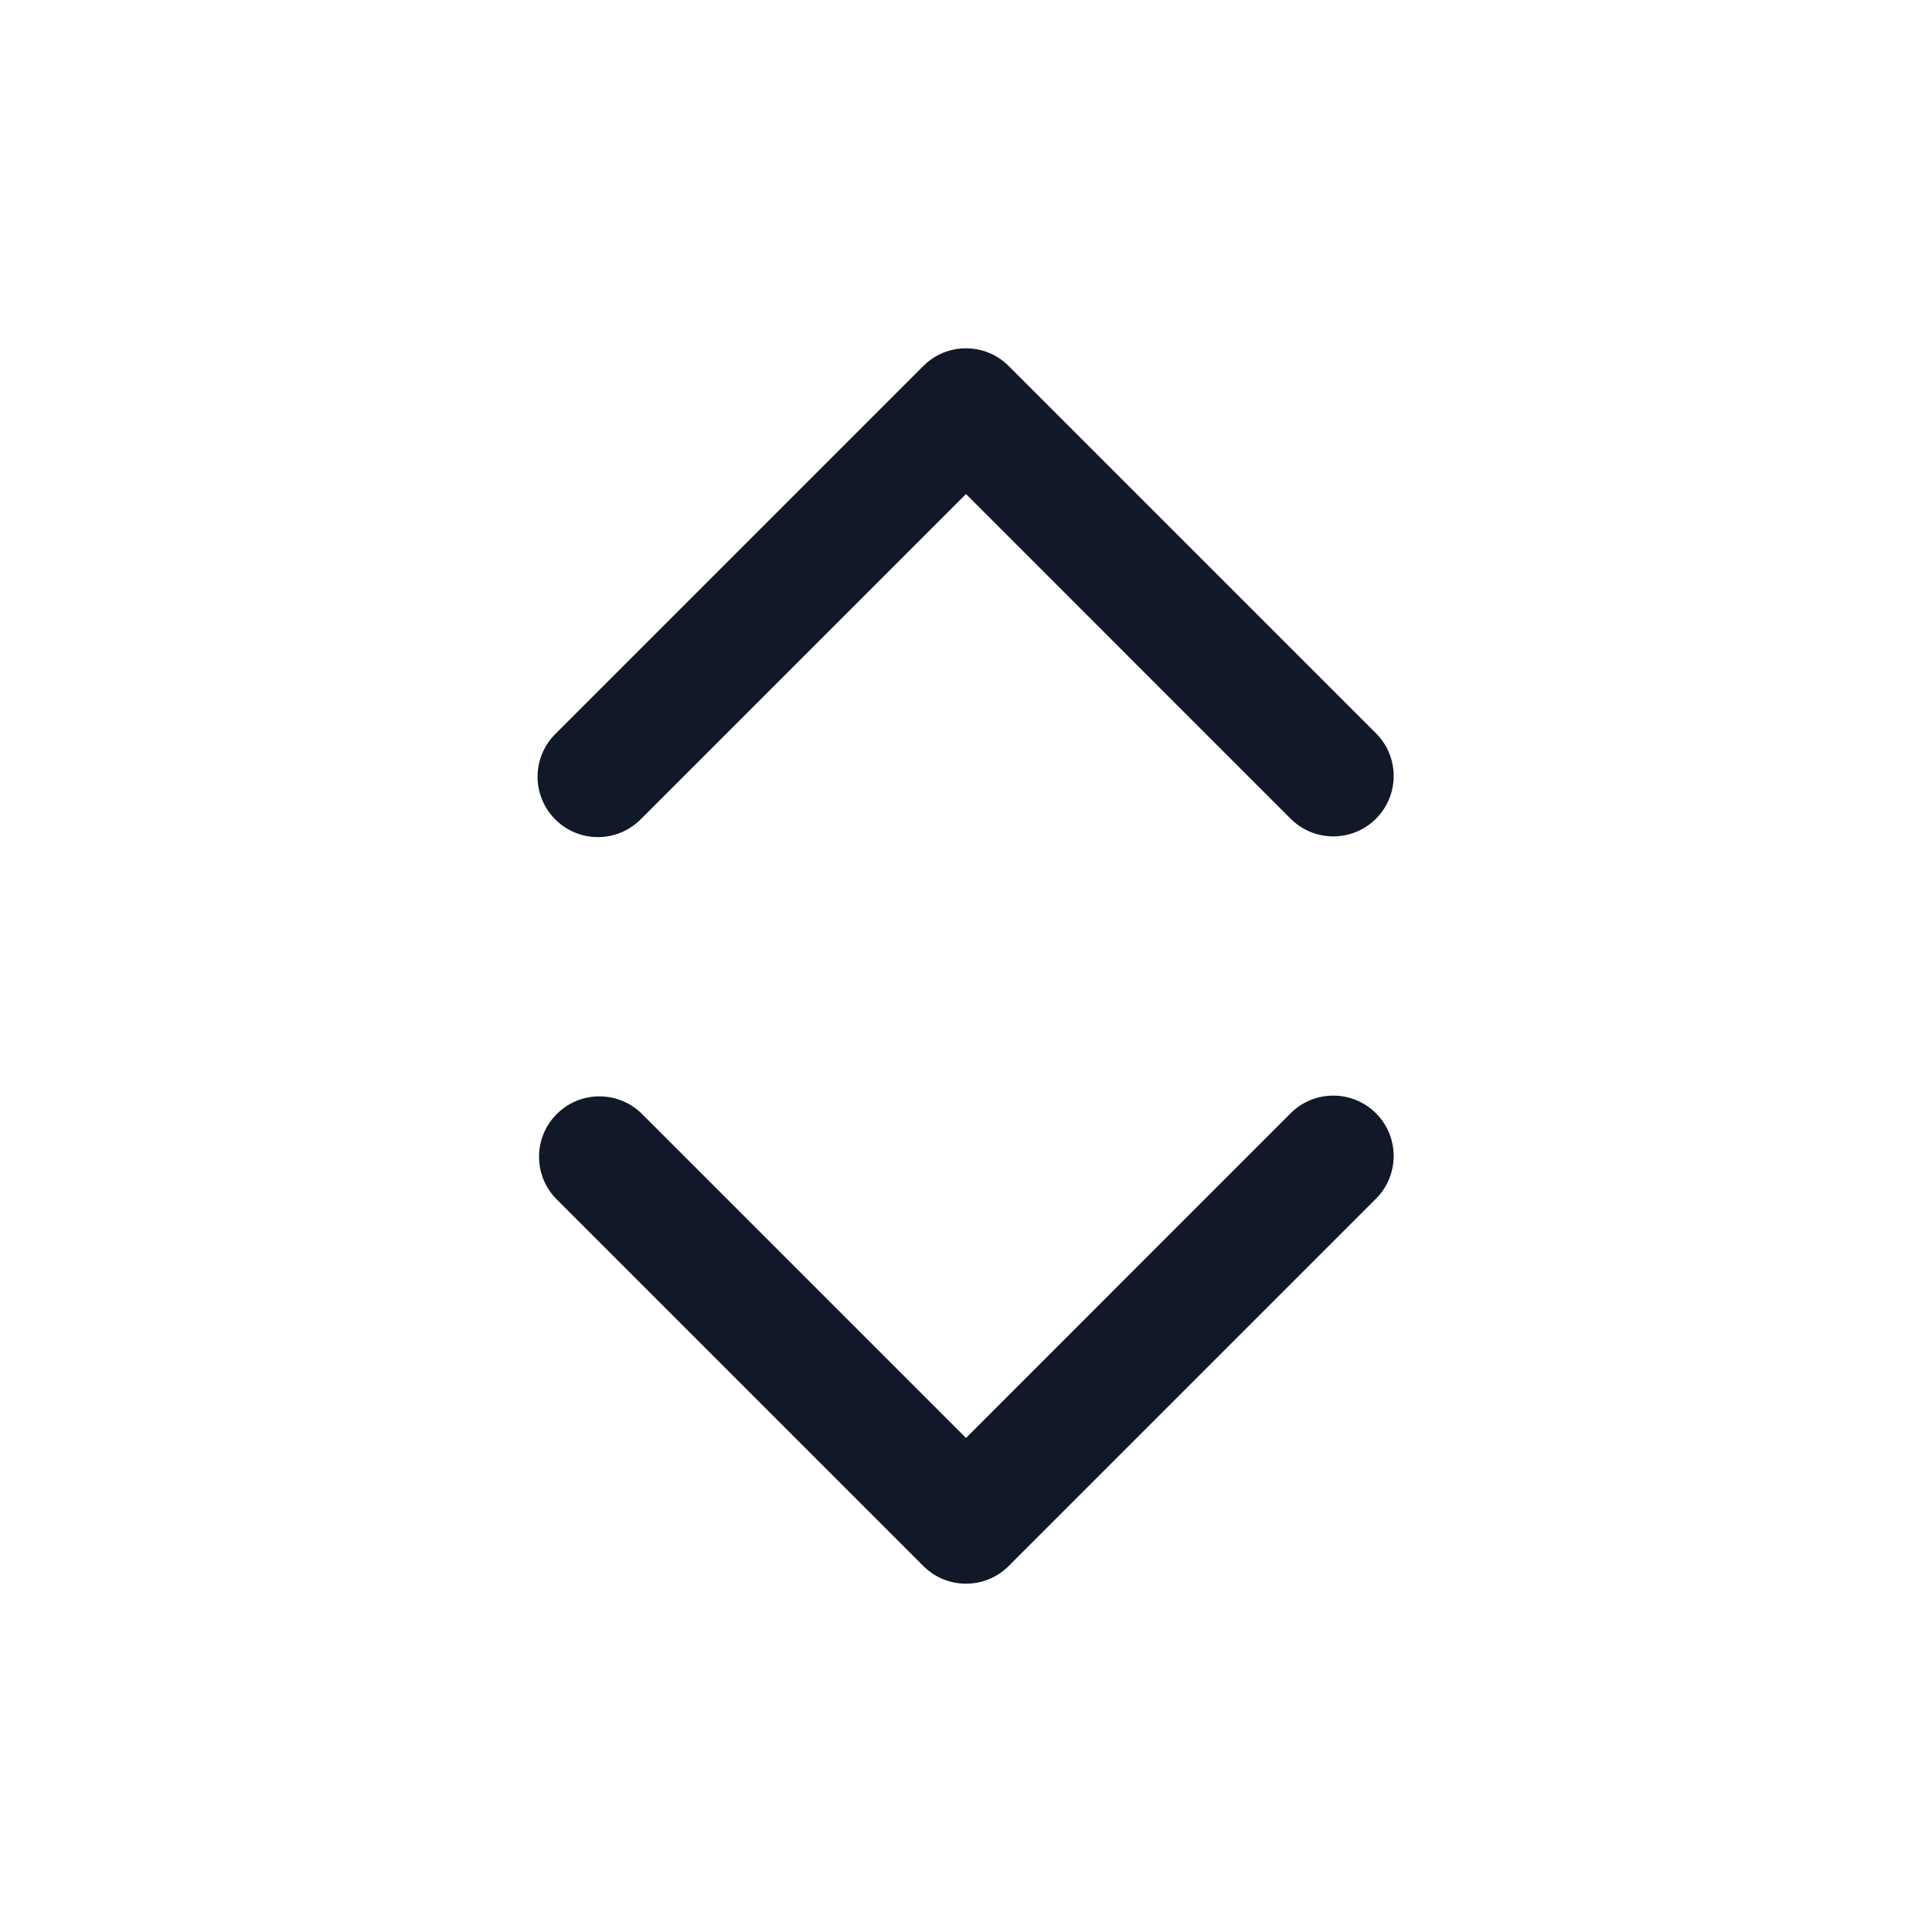
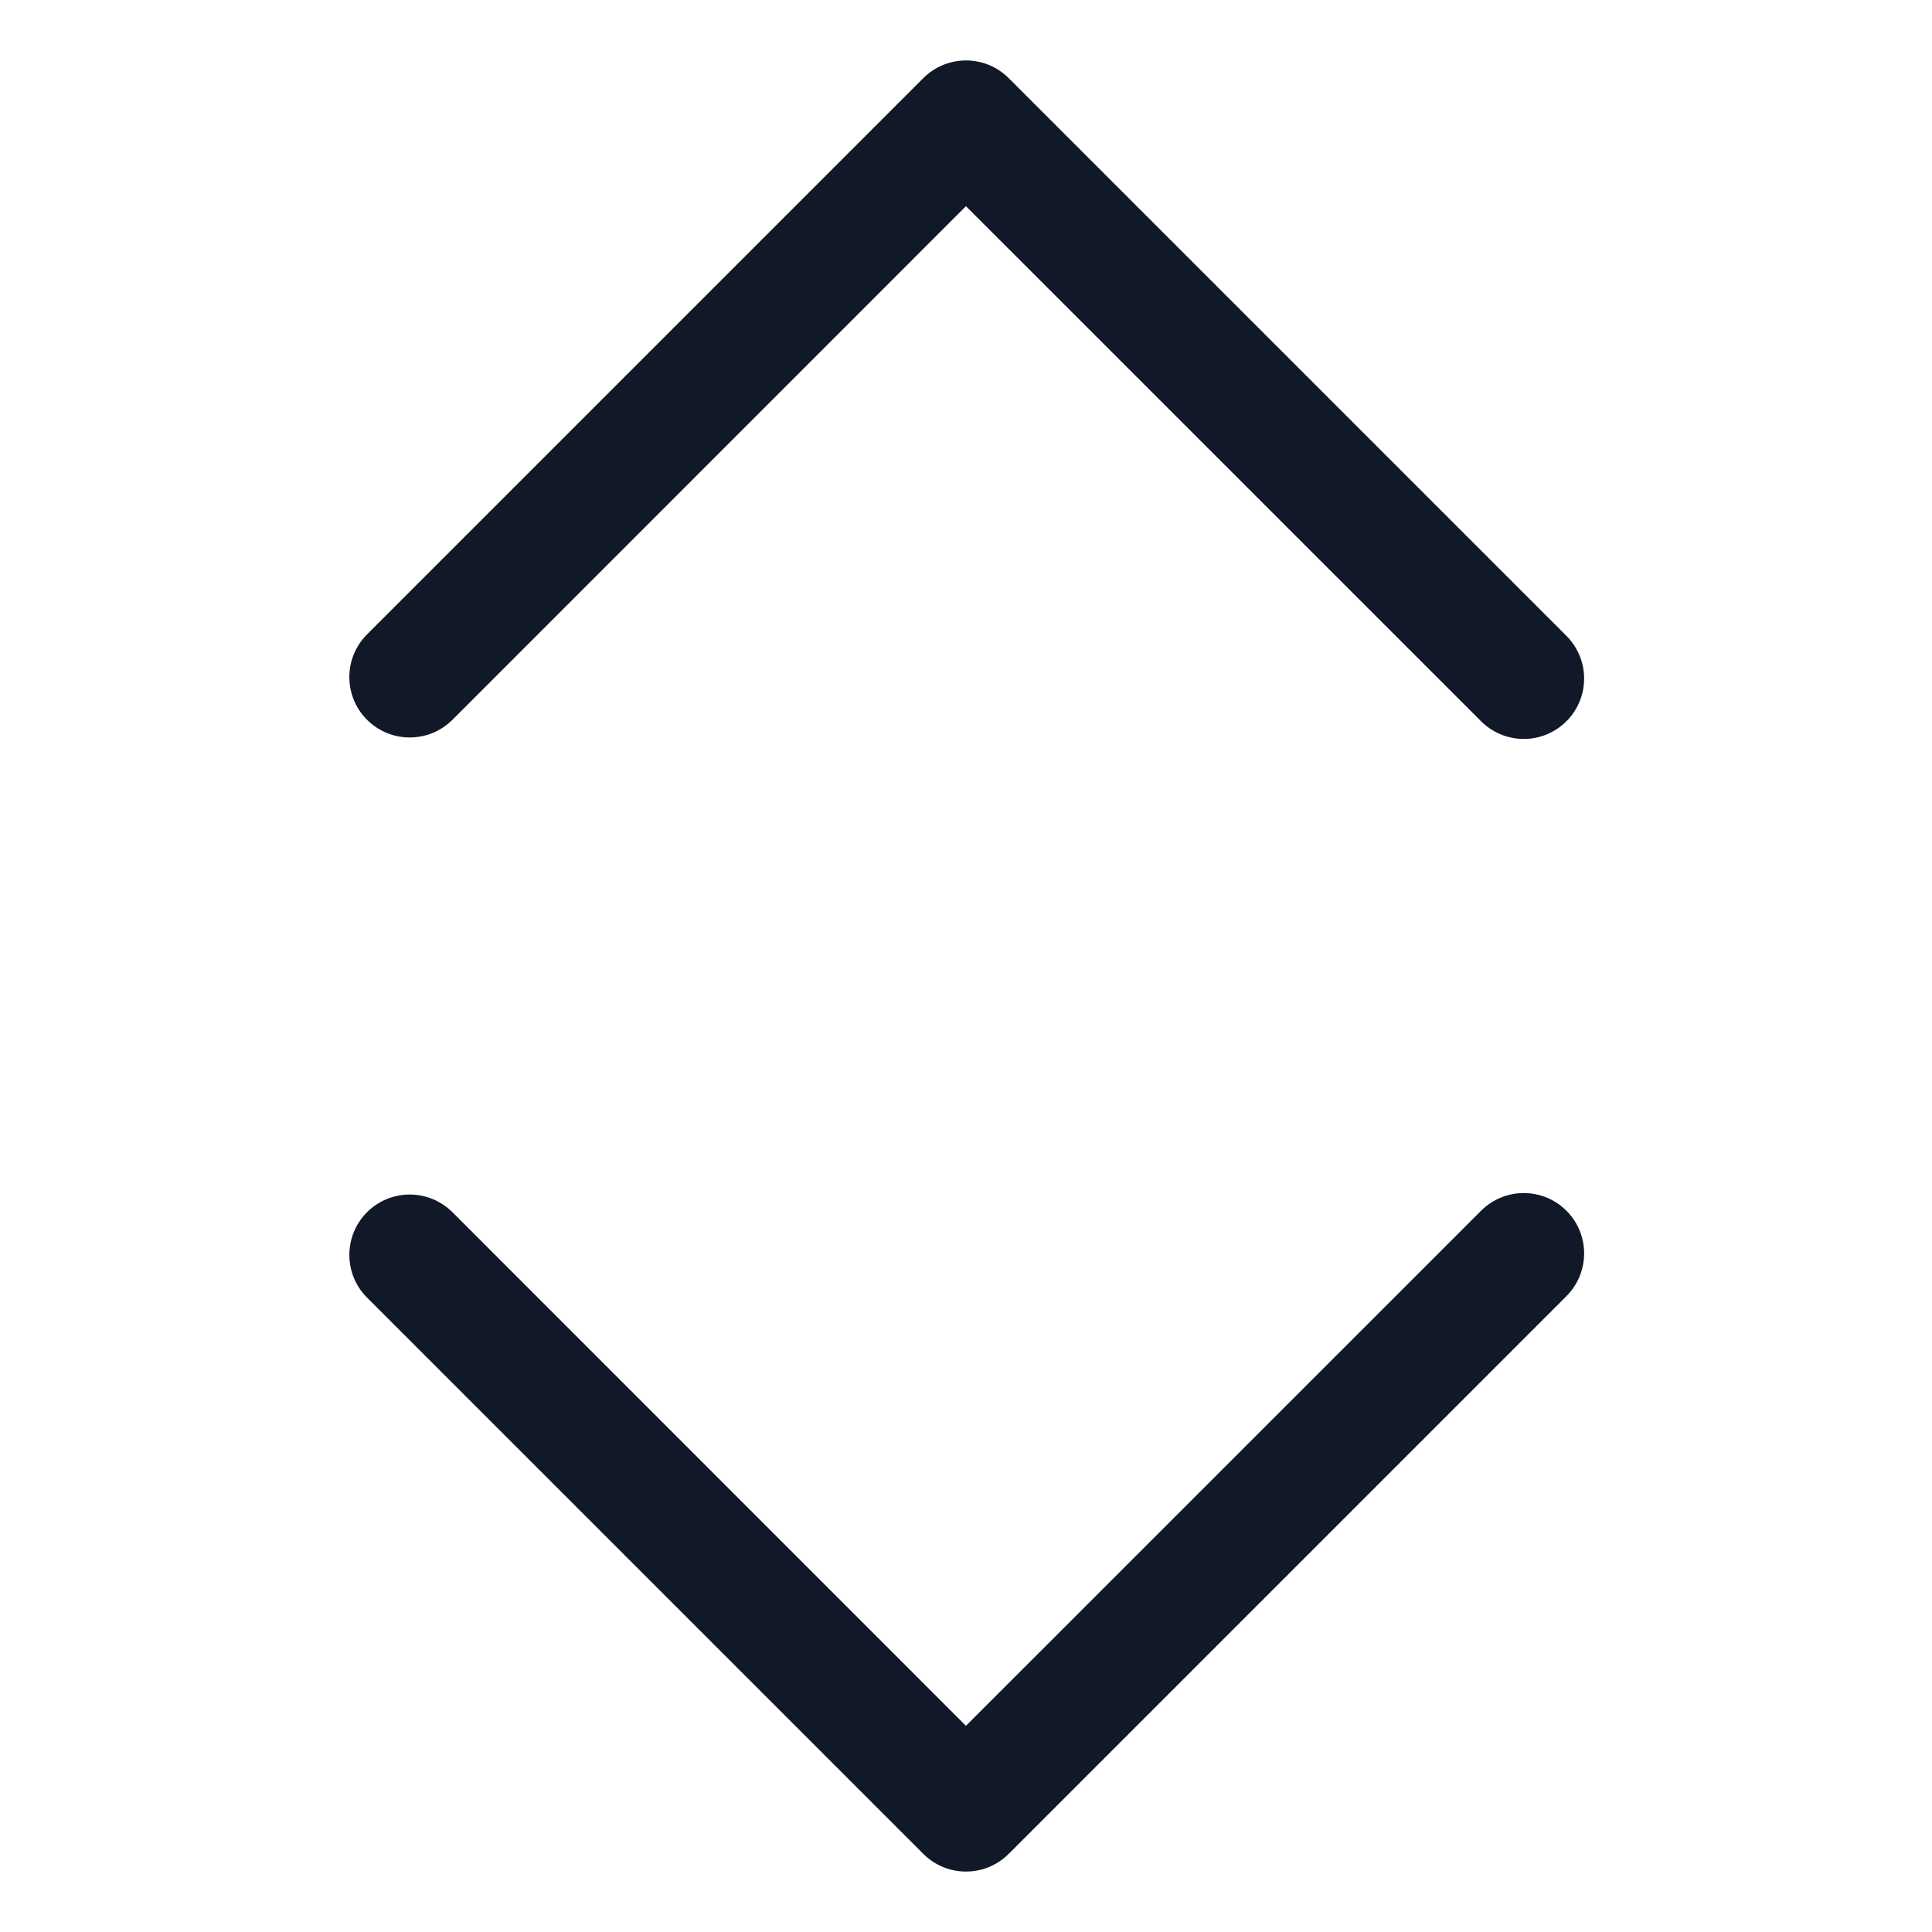
<svg xmlns="http://www.w3.org/2000/svg" width="32" height="32" fill="none">
-   <path fill="#111827" fill-rule="evenodd" d="M10.623 13.56a1 1 0 1 1-1.414-1.414l6.084-6.084a1 1 0 0 1 1.414 0l6.084 6.084a1 1 0 0 1-1.415 1.414L16 8.183l-5.377 5.377Zm0 4.88a1 1 0 0 0-1.414 1.414l6.084 6.084a1 1 0 0 0 1.414 0l6.084-6.084a1 1 0 0 0-1.415-1.414L16 23.817l-5.377-5.377Z" clip-rule="evenodd" />
+   <path fill="#111827" fill-rule="evenodd" d="M7.481 11.934a1 1 0 0 1-1.414-1.414l9.226-9.226a1 1 0 0 1 1.414 0l9.226 9.226a1 1 0 1 1-1.414 1.414l-8.52-8.519-8.518 8.52Zm0 8.132a1 1 0 0 0-1.414 1.414l9.226 9.226a1 1 0 0 0 1.414 0l9.226-9.226a1 1 0 1 0-1.414-1.414l-8.52 8.519-8.518-8.52Z" clip-rule="evenodd" />
</svg>
